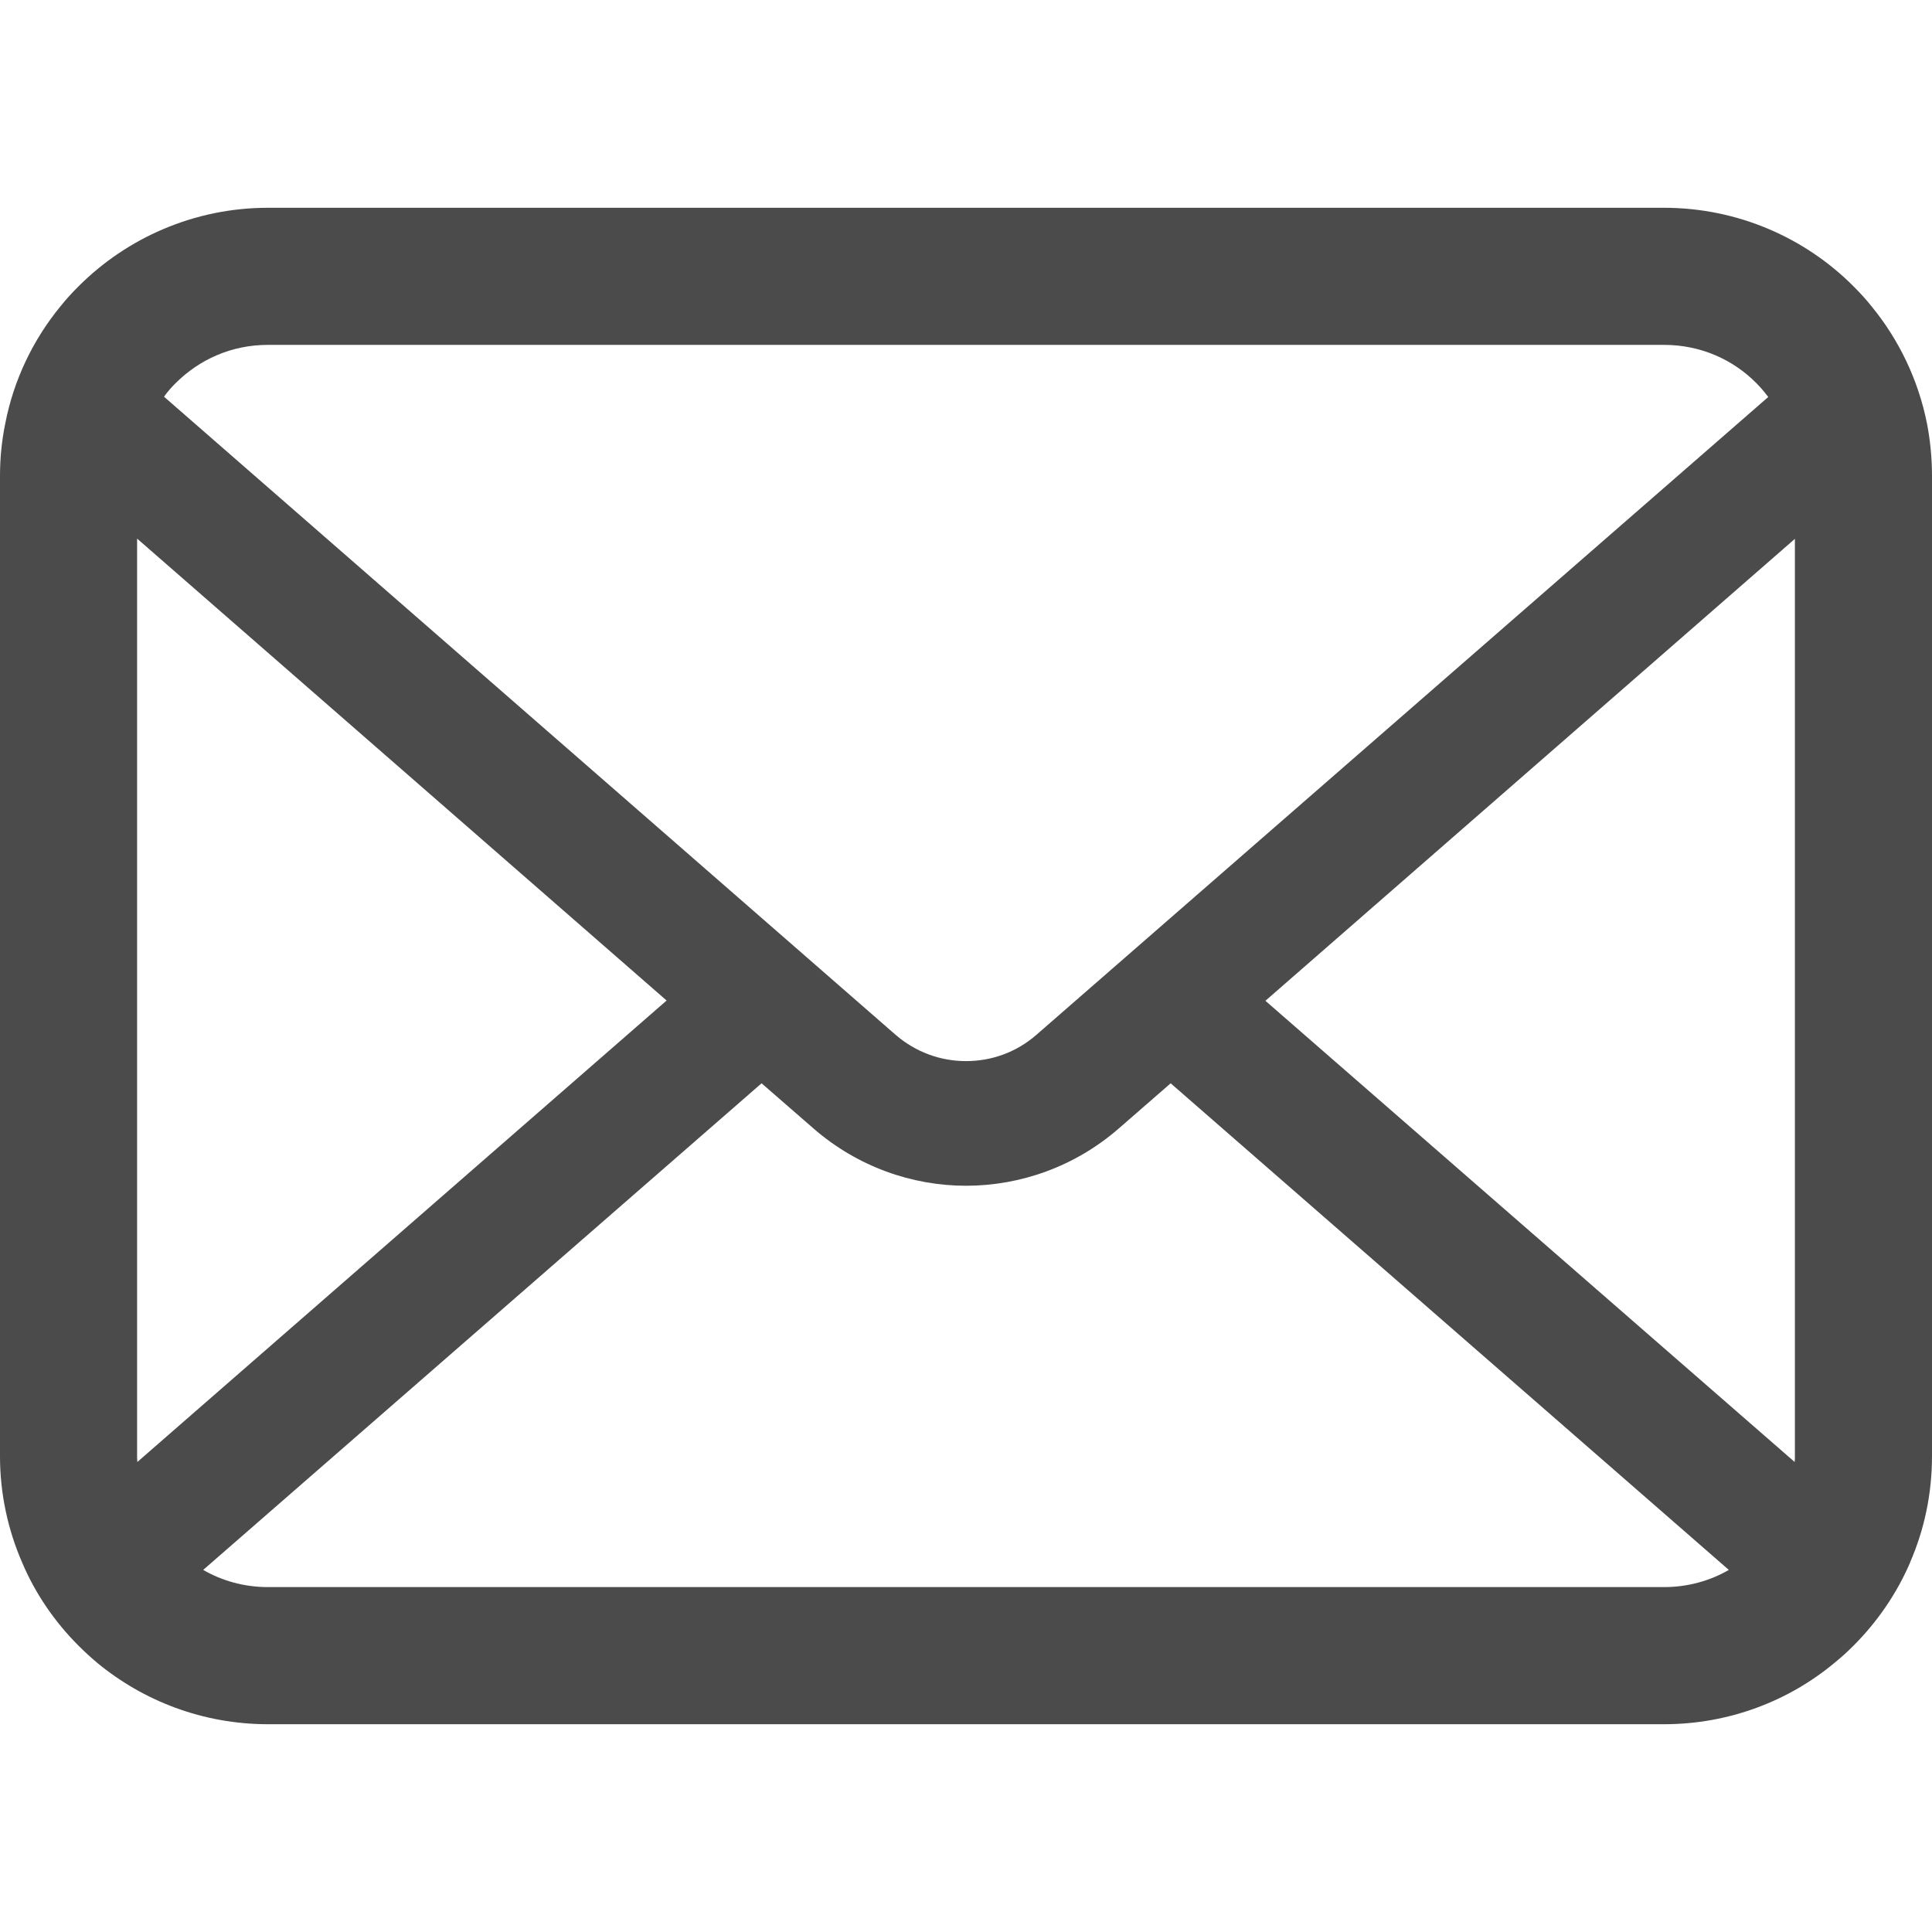
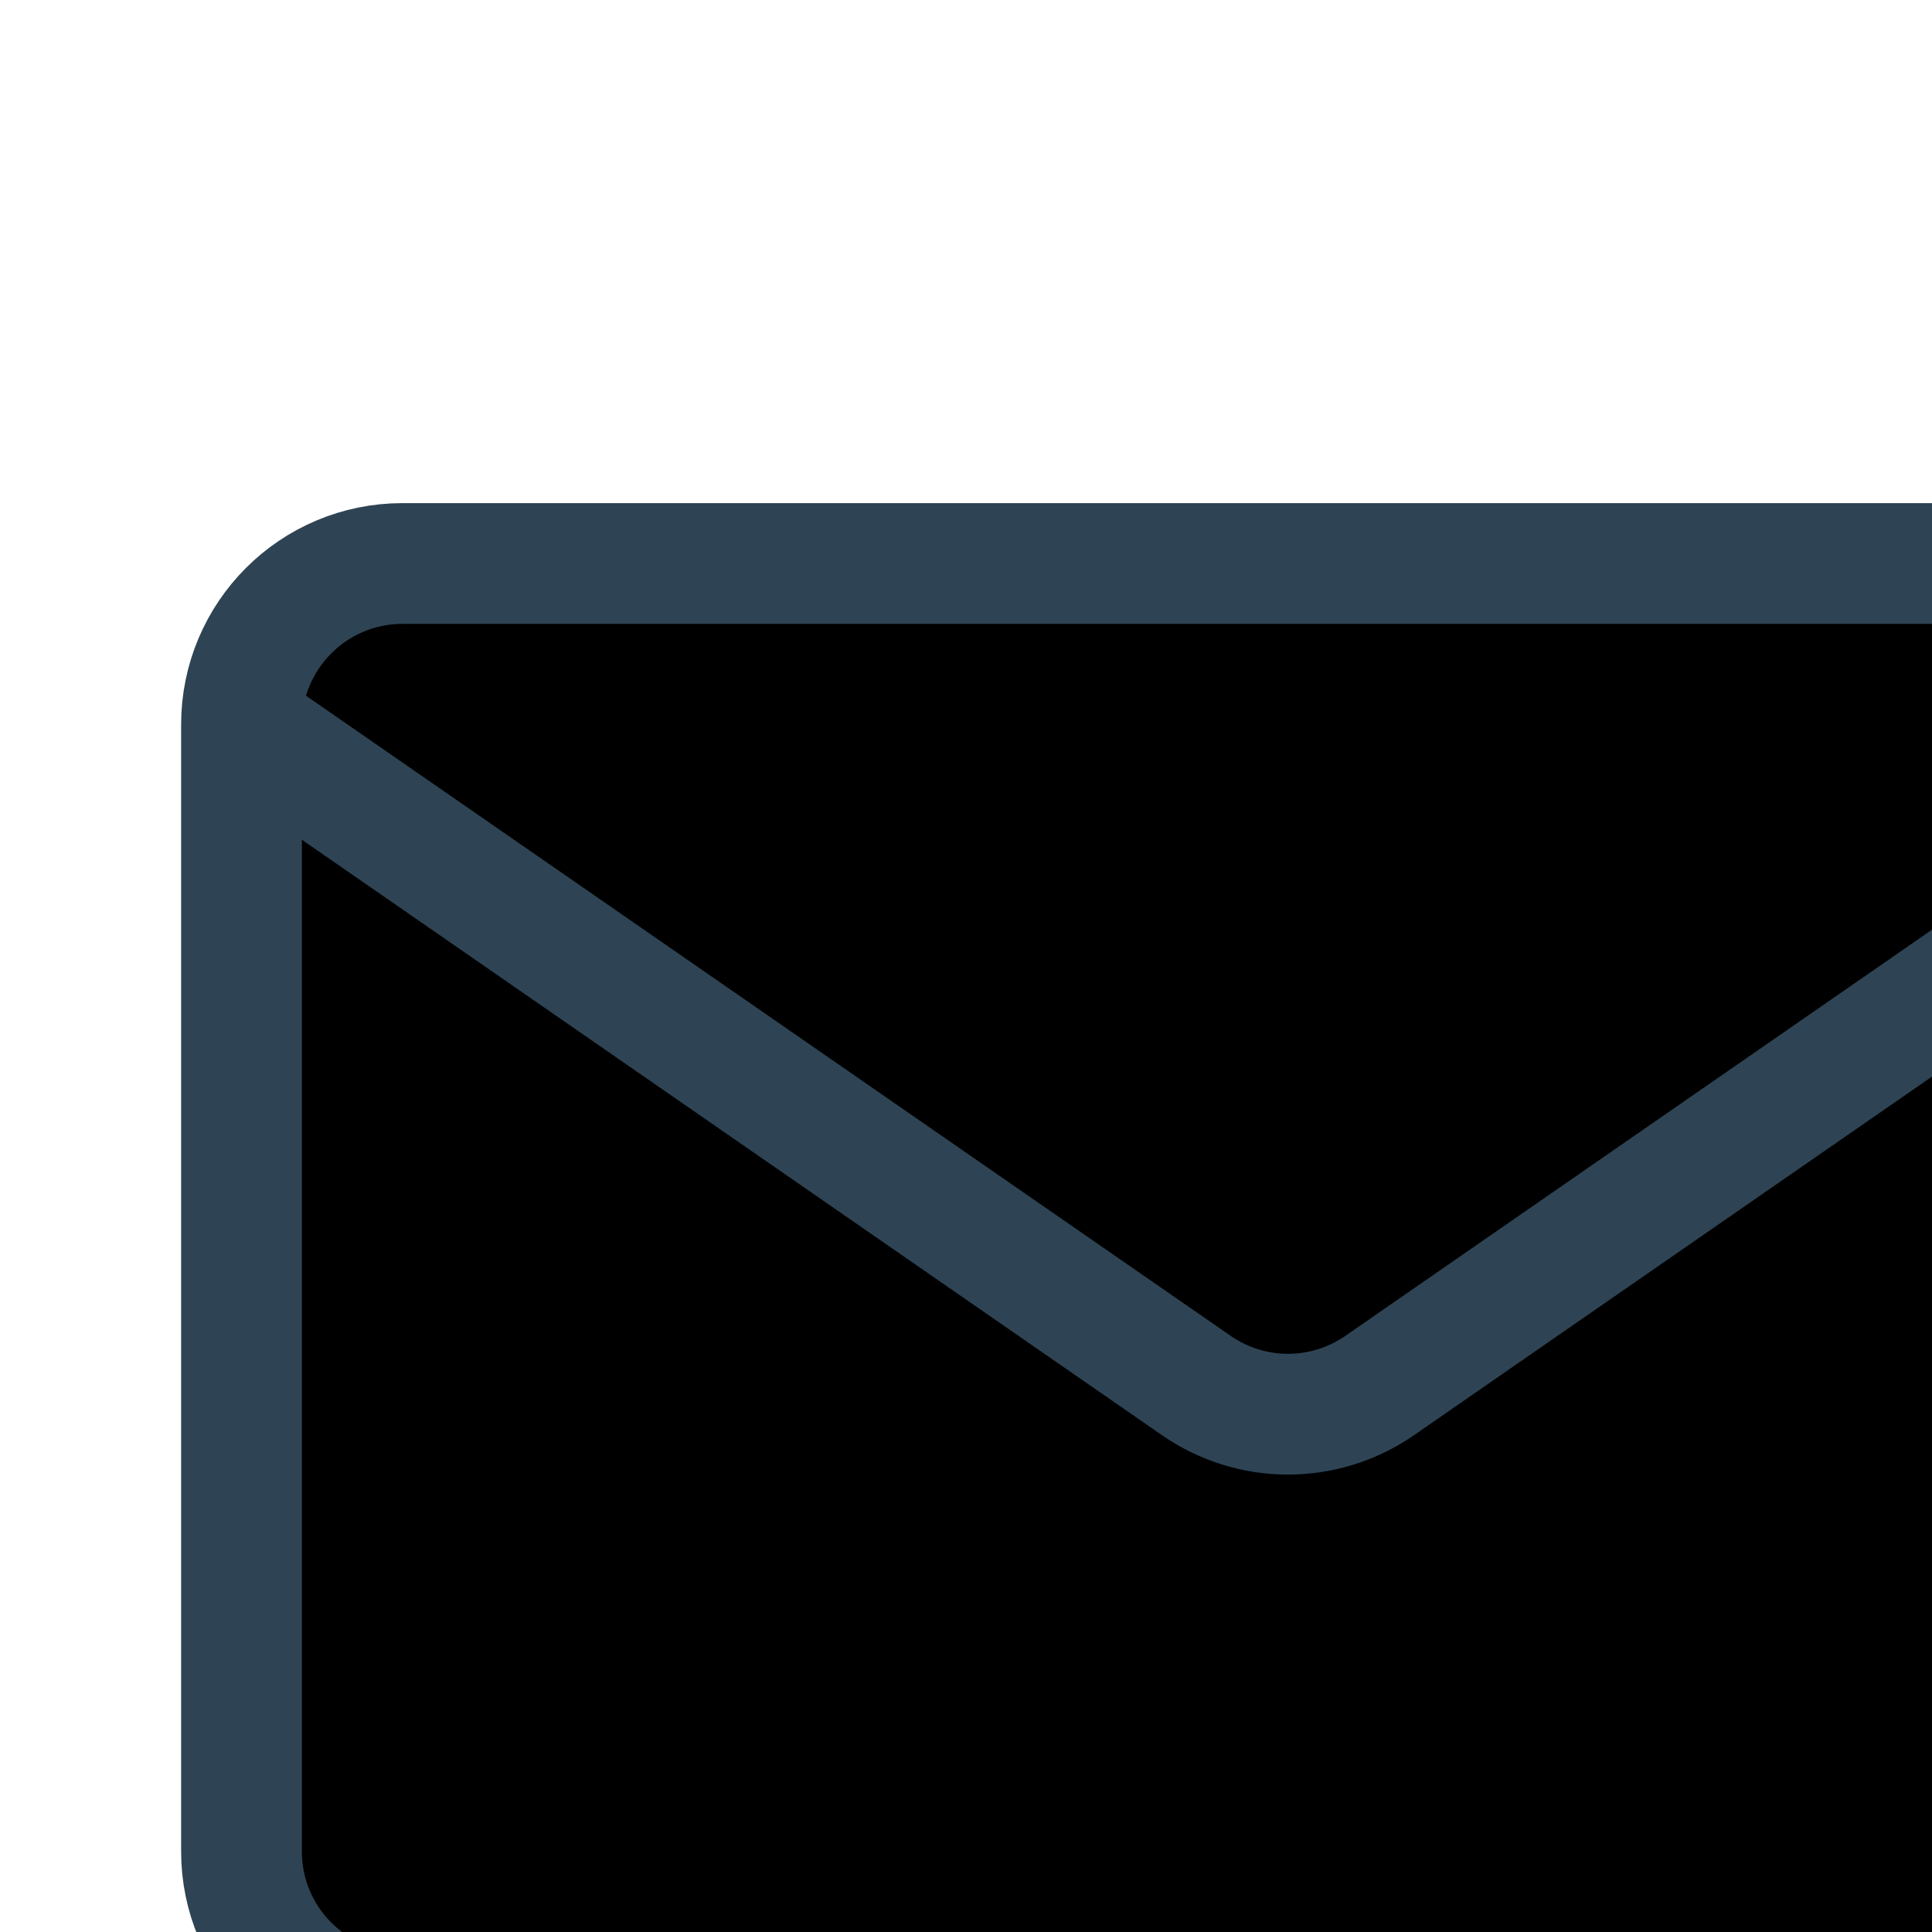
- <svg xmlns="http://www.w3.org/2000/svg" version="1.1" id="_x32_" x="0px" y="0px" viewBox="0 0 512 512" style="width: 256px; height: 256px; opacity: 1;" xml:space="preserve">
-   <style type="text/css">
- 	.st0{fill:#4B4B4B;}
- </style>
-   <g>
-     <path class="st0" d="M510.678,112.275c-2.308-11.626-7.463-22.265-14.662-31.054c-1.518-1.915-3.104-3.63-4.823-5.345   c-12.755-12.818-30.657-20.814-50.214-20.814H71.021c-19.557,0-37.395,7.996-50.21,20.814c-1.715,1.715-3.301,3.43-4.823,5.345   C8.785,90.009,3.63,100.649,1.386,112.275C0.464,116.762,0,121.399,0,126.087V385.92c0,9.968,2.114,19.55,5.884,28.203   c3.497,8.26,8.653,15.734,14.926,22.001c1.59,1.586,3.169,3.044,4.892,4.494c12.286,10.175,28.145,16.32,45.319,16.32h369.958   c17.18,0,33.108-6.145,45.323-16.384c1.718-1.386,3.305-2.844,4.891-4.43c6.27-6.267,11.425-13.741,14.994-22.001v-0.064   c3.769-8.653,5.812-18.171,5.812-28.138V126.087C512,121.399,511.543,116.762,510.678,112.275z M46.509,101.571   c6.345-6.338,14.866-10.175,24.512-10.175h369.958c9.646,0,18.242,3.837,24.512,10.175c1.122,1.129,2.179,2.387,3.112,3.637   L274.696,274.203c-5.348,4.687-11.954,7.002-18.696,7.002c-6.674,0-13.276-2.315-18.695-7.002L43.472,105.136   C44.33,103.886,45.387,102.7,46.509,101.571z M36.334,385.92V142.735L176.658,265.15L36.405,387.435   C36.334,386.971,36.334,386.449,36.334,385.92z M440.979,420.597H71.021c-6.281,0-12.158-1.651-17.174-4.552l147.978-128.959   l13.815,12.018c11.561,10.046,26.028,15.134,40.36,15.134c14.406,0,28.872-5.088,40.432-15.134l13.808-12.018l147.92,128.959   C453.137,418.946,447.26,420.597,440.979,420.597z M475.666,385.92c0,0.529,0,1.051-0.068,1.515L335.346,265.221L475.666,142.8   V385.92z" />
-   </g>
+ <svg xmlns="http://www.w3.org/2000/svg" width="24" height="24" viewBox="0 0 24 24" fill="none">
+   <path d="M29 9V23C29 24.105 28.105 25 27 25H5C3.895 25 3 24.105 3 23V9M29 9C29 7.895 28.105 7 27 7H5C3.895 7 3 7.895 3 9M29 9L17.138 17.212C16.453 17.686 15.546 17.686 14.862 17.212L3 9" stroke="#2E4454" stroke-width="1.5" stroke-linecap="round" stroke-linejoin="round" fill="black" />
</svg>
